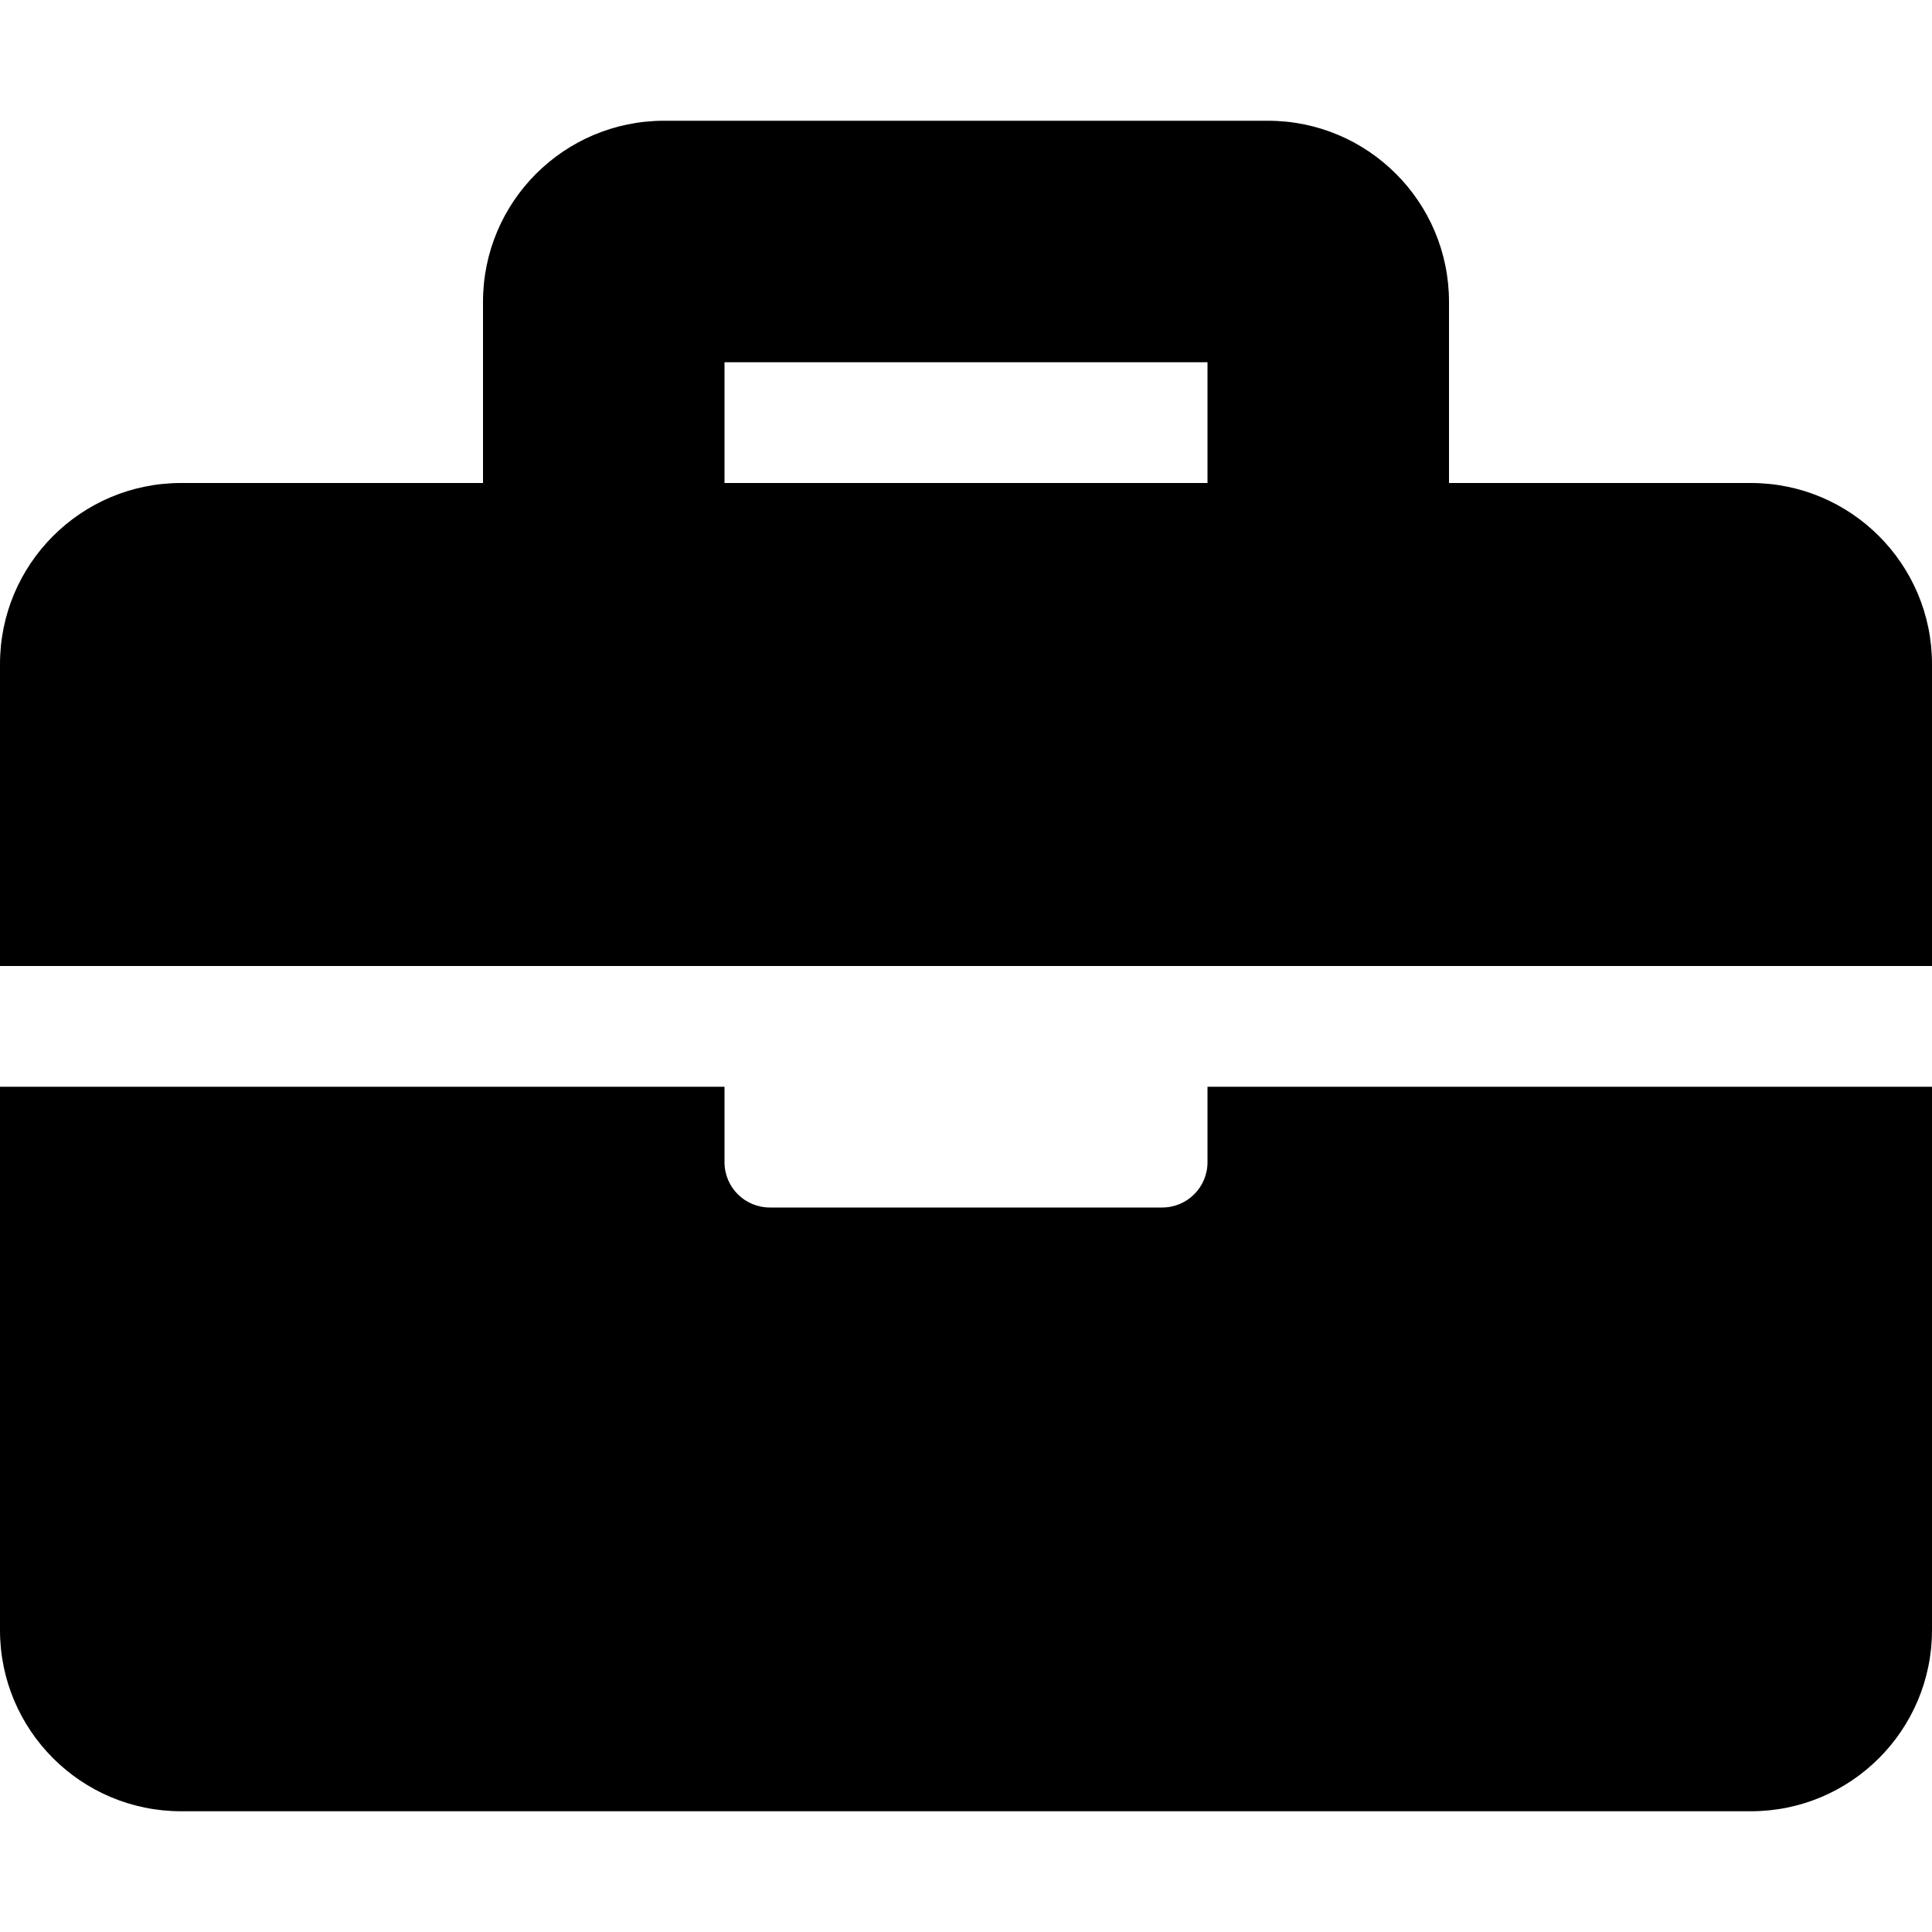
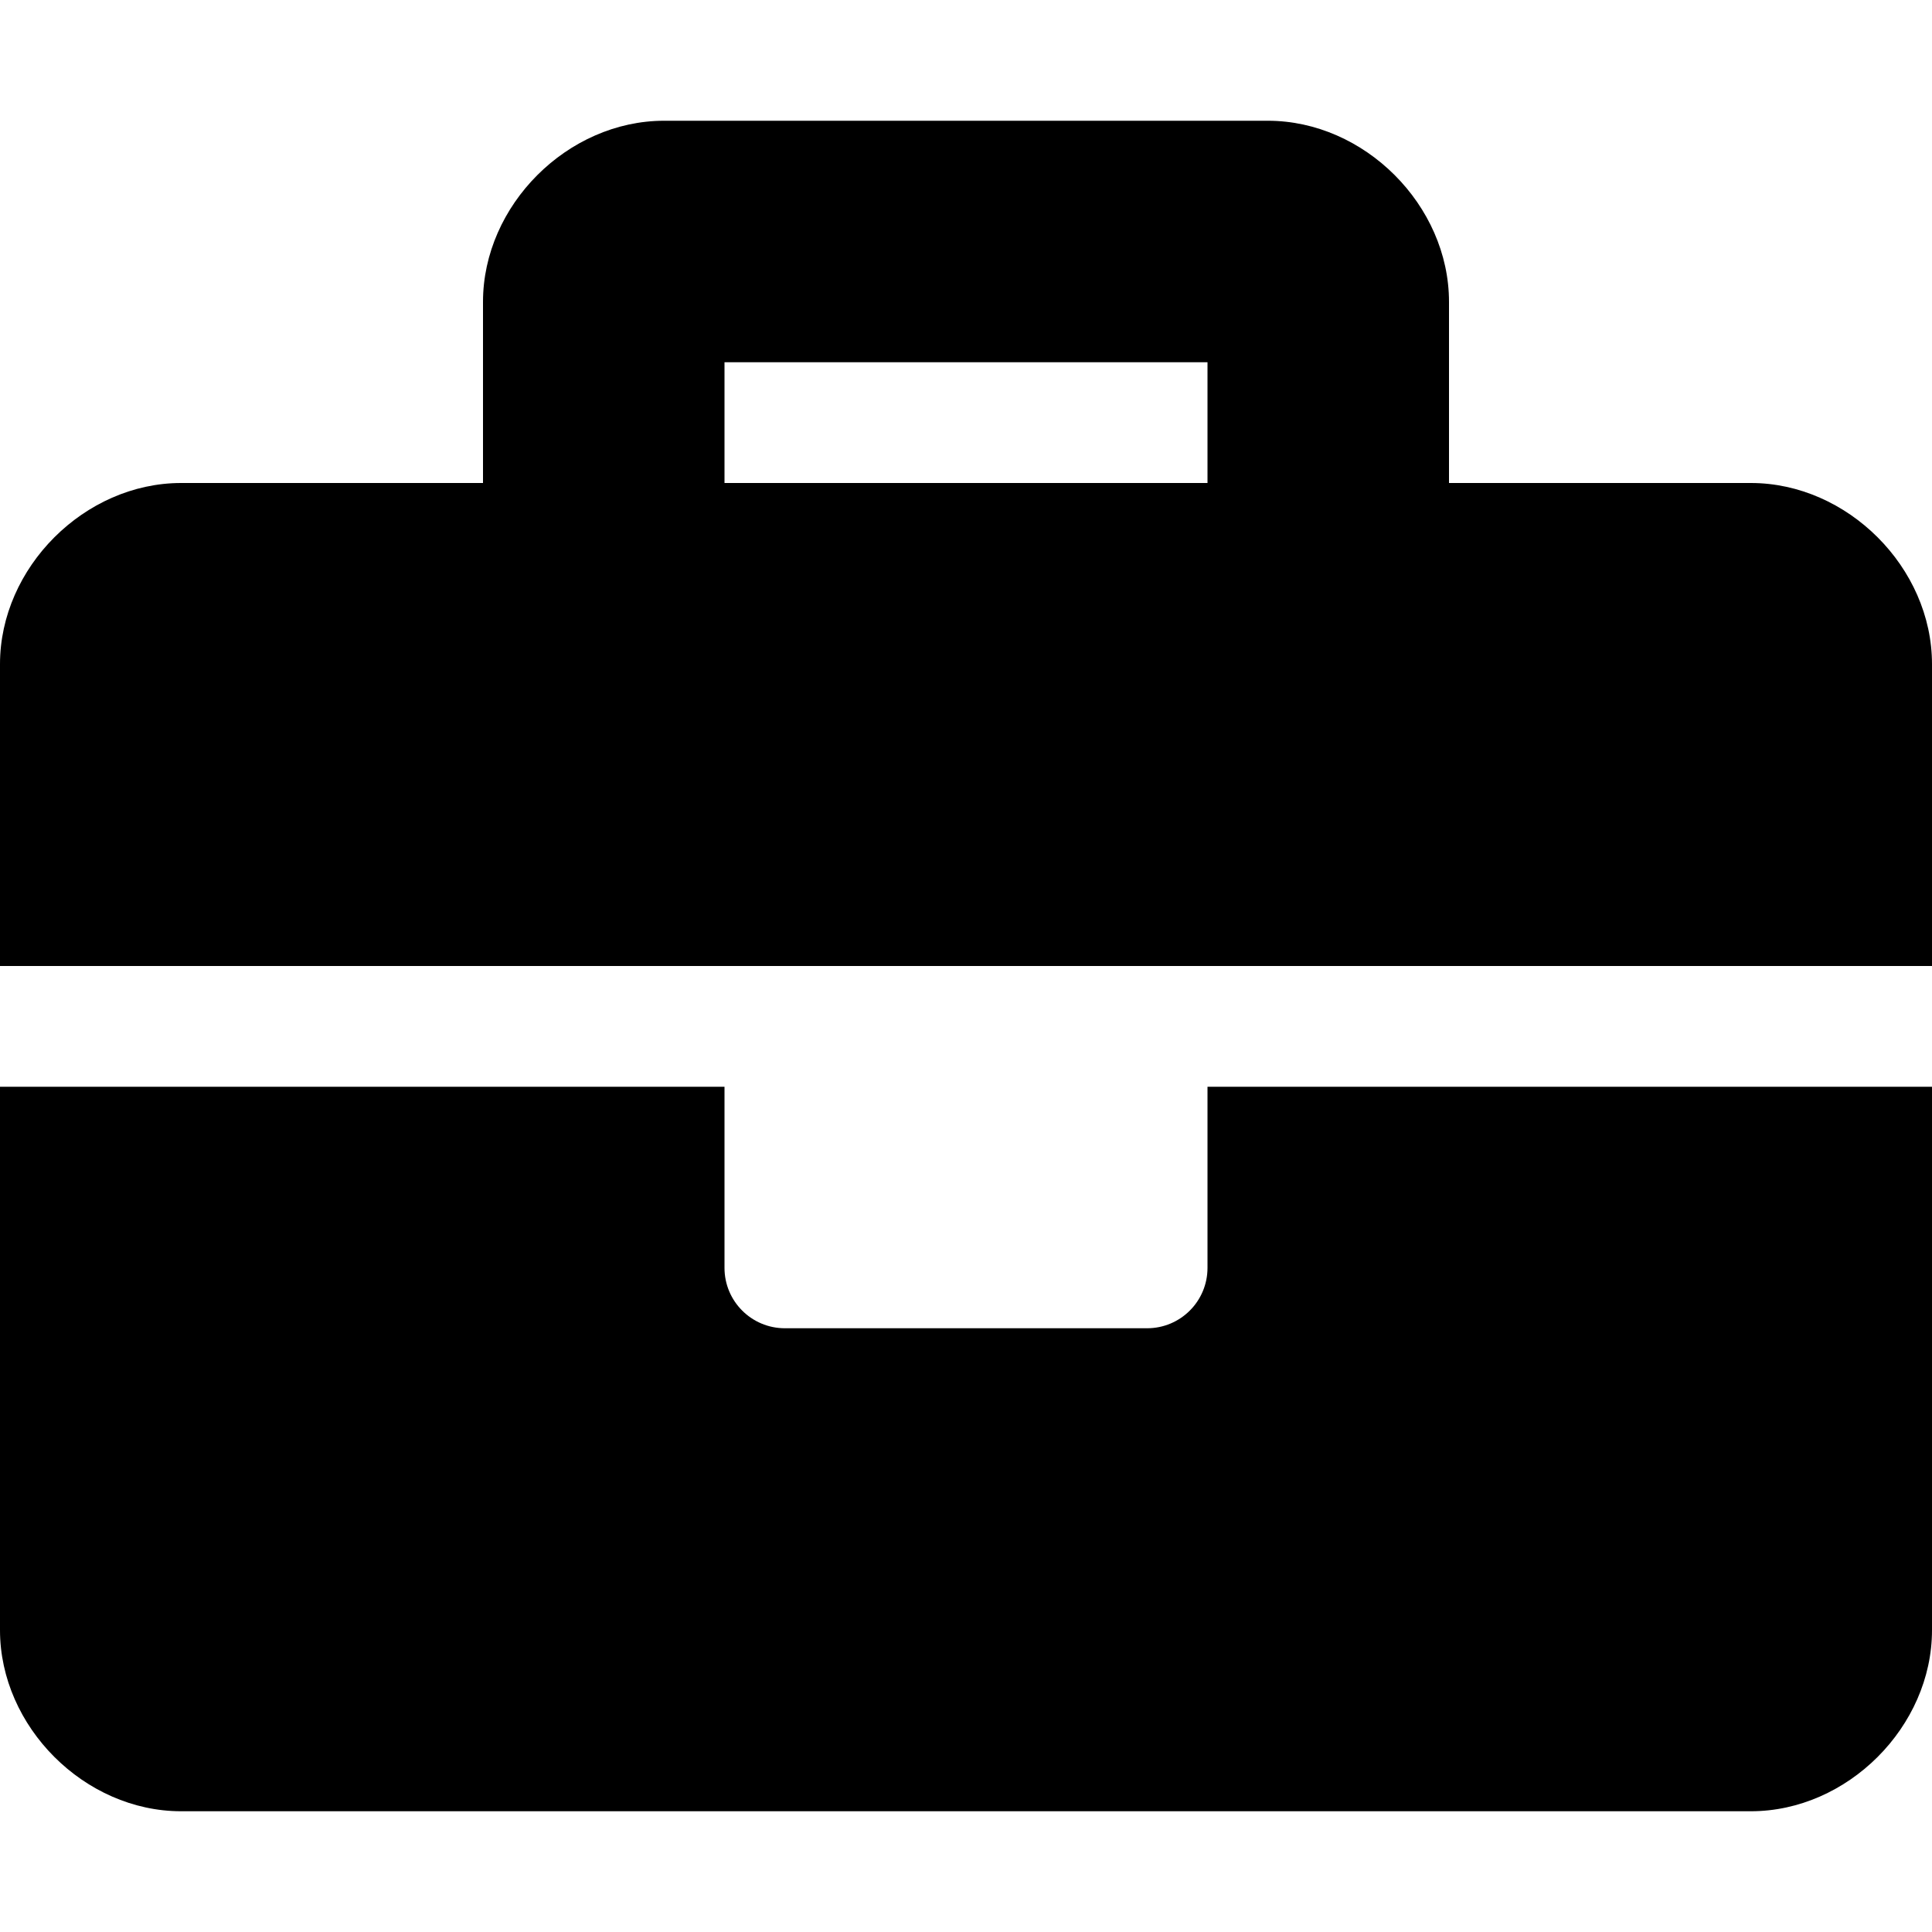
<svg xmlns="http://www.w3.org/2000/svg" viewBox="0 0 512 512">
-   <path d="M320 288h192v144c0 26.51-21.49 48-48 48H48c-26.51 0-48-21.49-48-48V288h192v20c0 6.627 5.373 12 12 12h104c6.627 0 12-5.373 12-12v-20zm192-112v80H0v-80c0-26.51 21.49-48 48-48h80V80c0-26.51 21.49-48 48-48h160c26.51 0 48 21.49 48 48v48h80c26.51 0 48 21.49 48 48zM320 96H192v32h128V96z" />
+   <path d="M320 336c0 8.84-7.16 16-16 16h-96c-8.84 0-16-7.16-16-16v-48H0v144c0 25.6 22.4 48 48 48h416c25.6 0 48-22.4 48-48V288H320v48zm144-208h-80V80c0-25.6-22.4-48-48-48H176c-25.6 0-48 22.4-48 48v48H48c-25.6 0-48 22.4-48 48v80h512v-80c0-25.6-22.4-48-48-48zm-144 0H192V96h128v32z" />
</svg>
